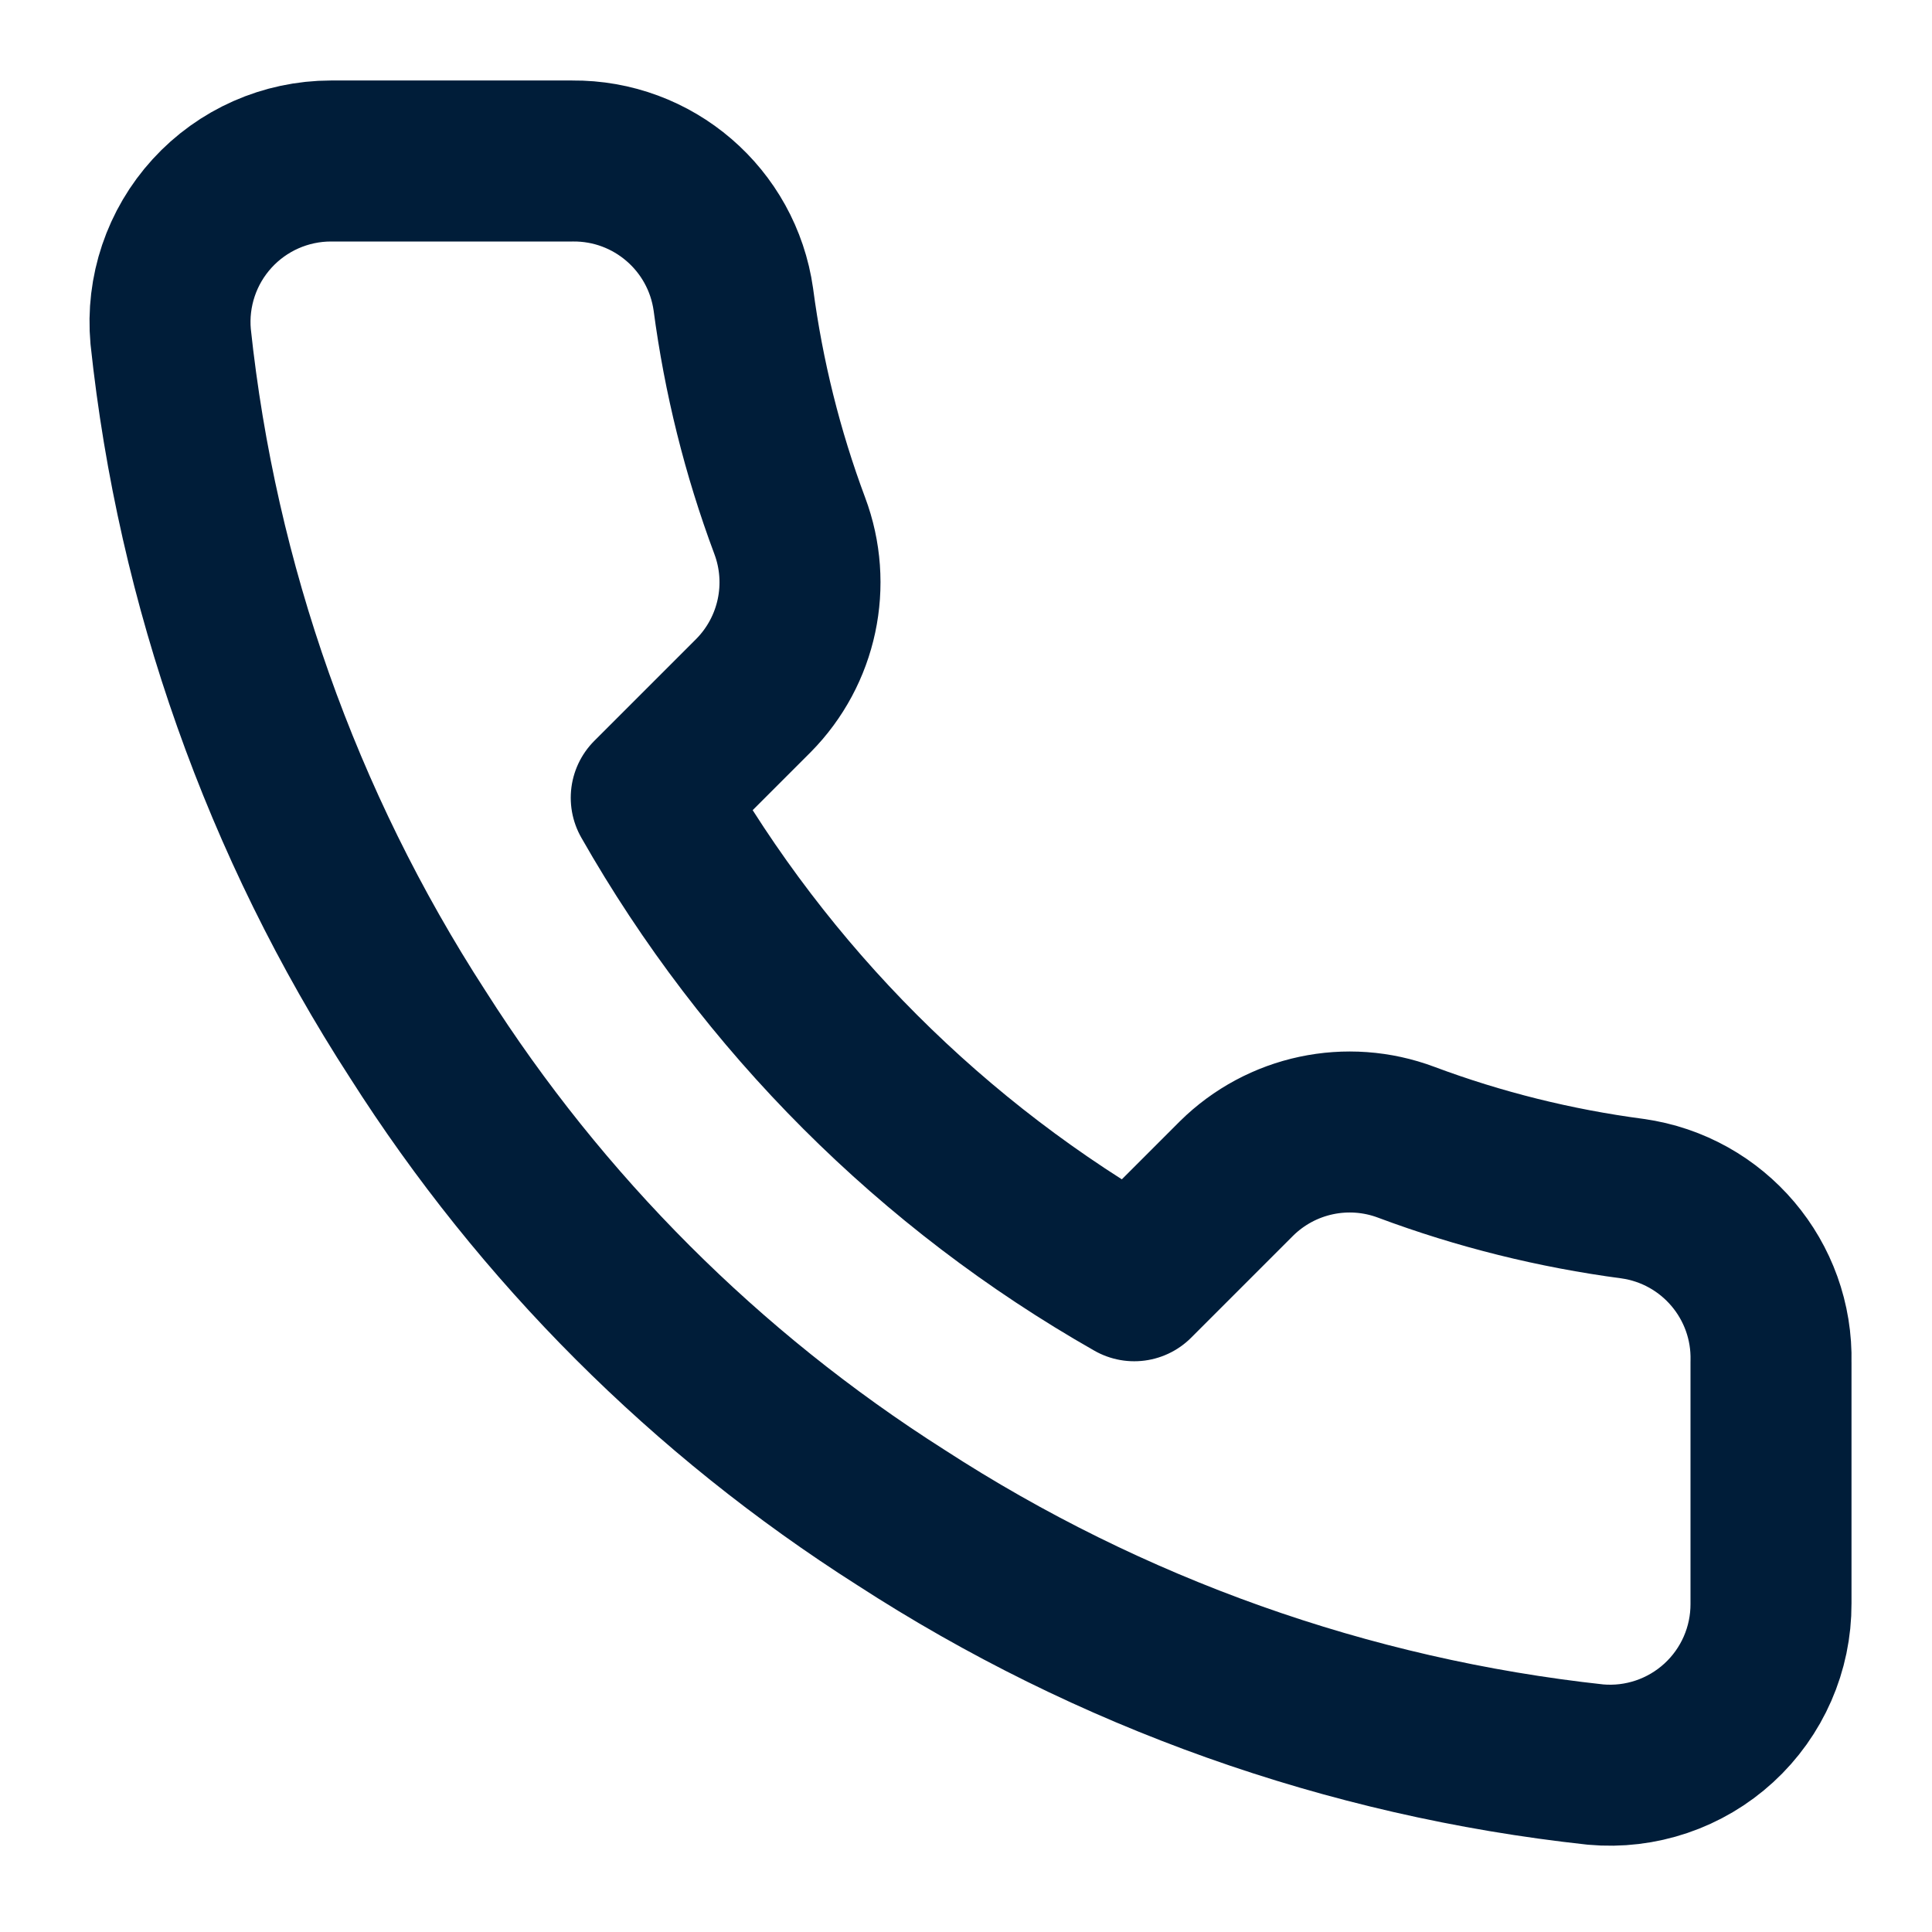
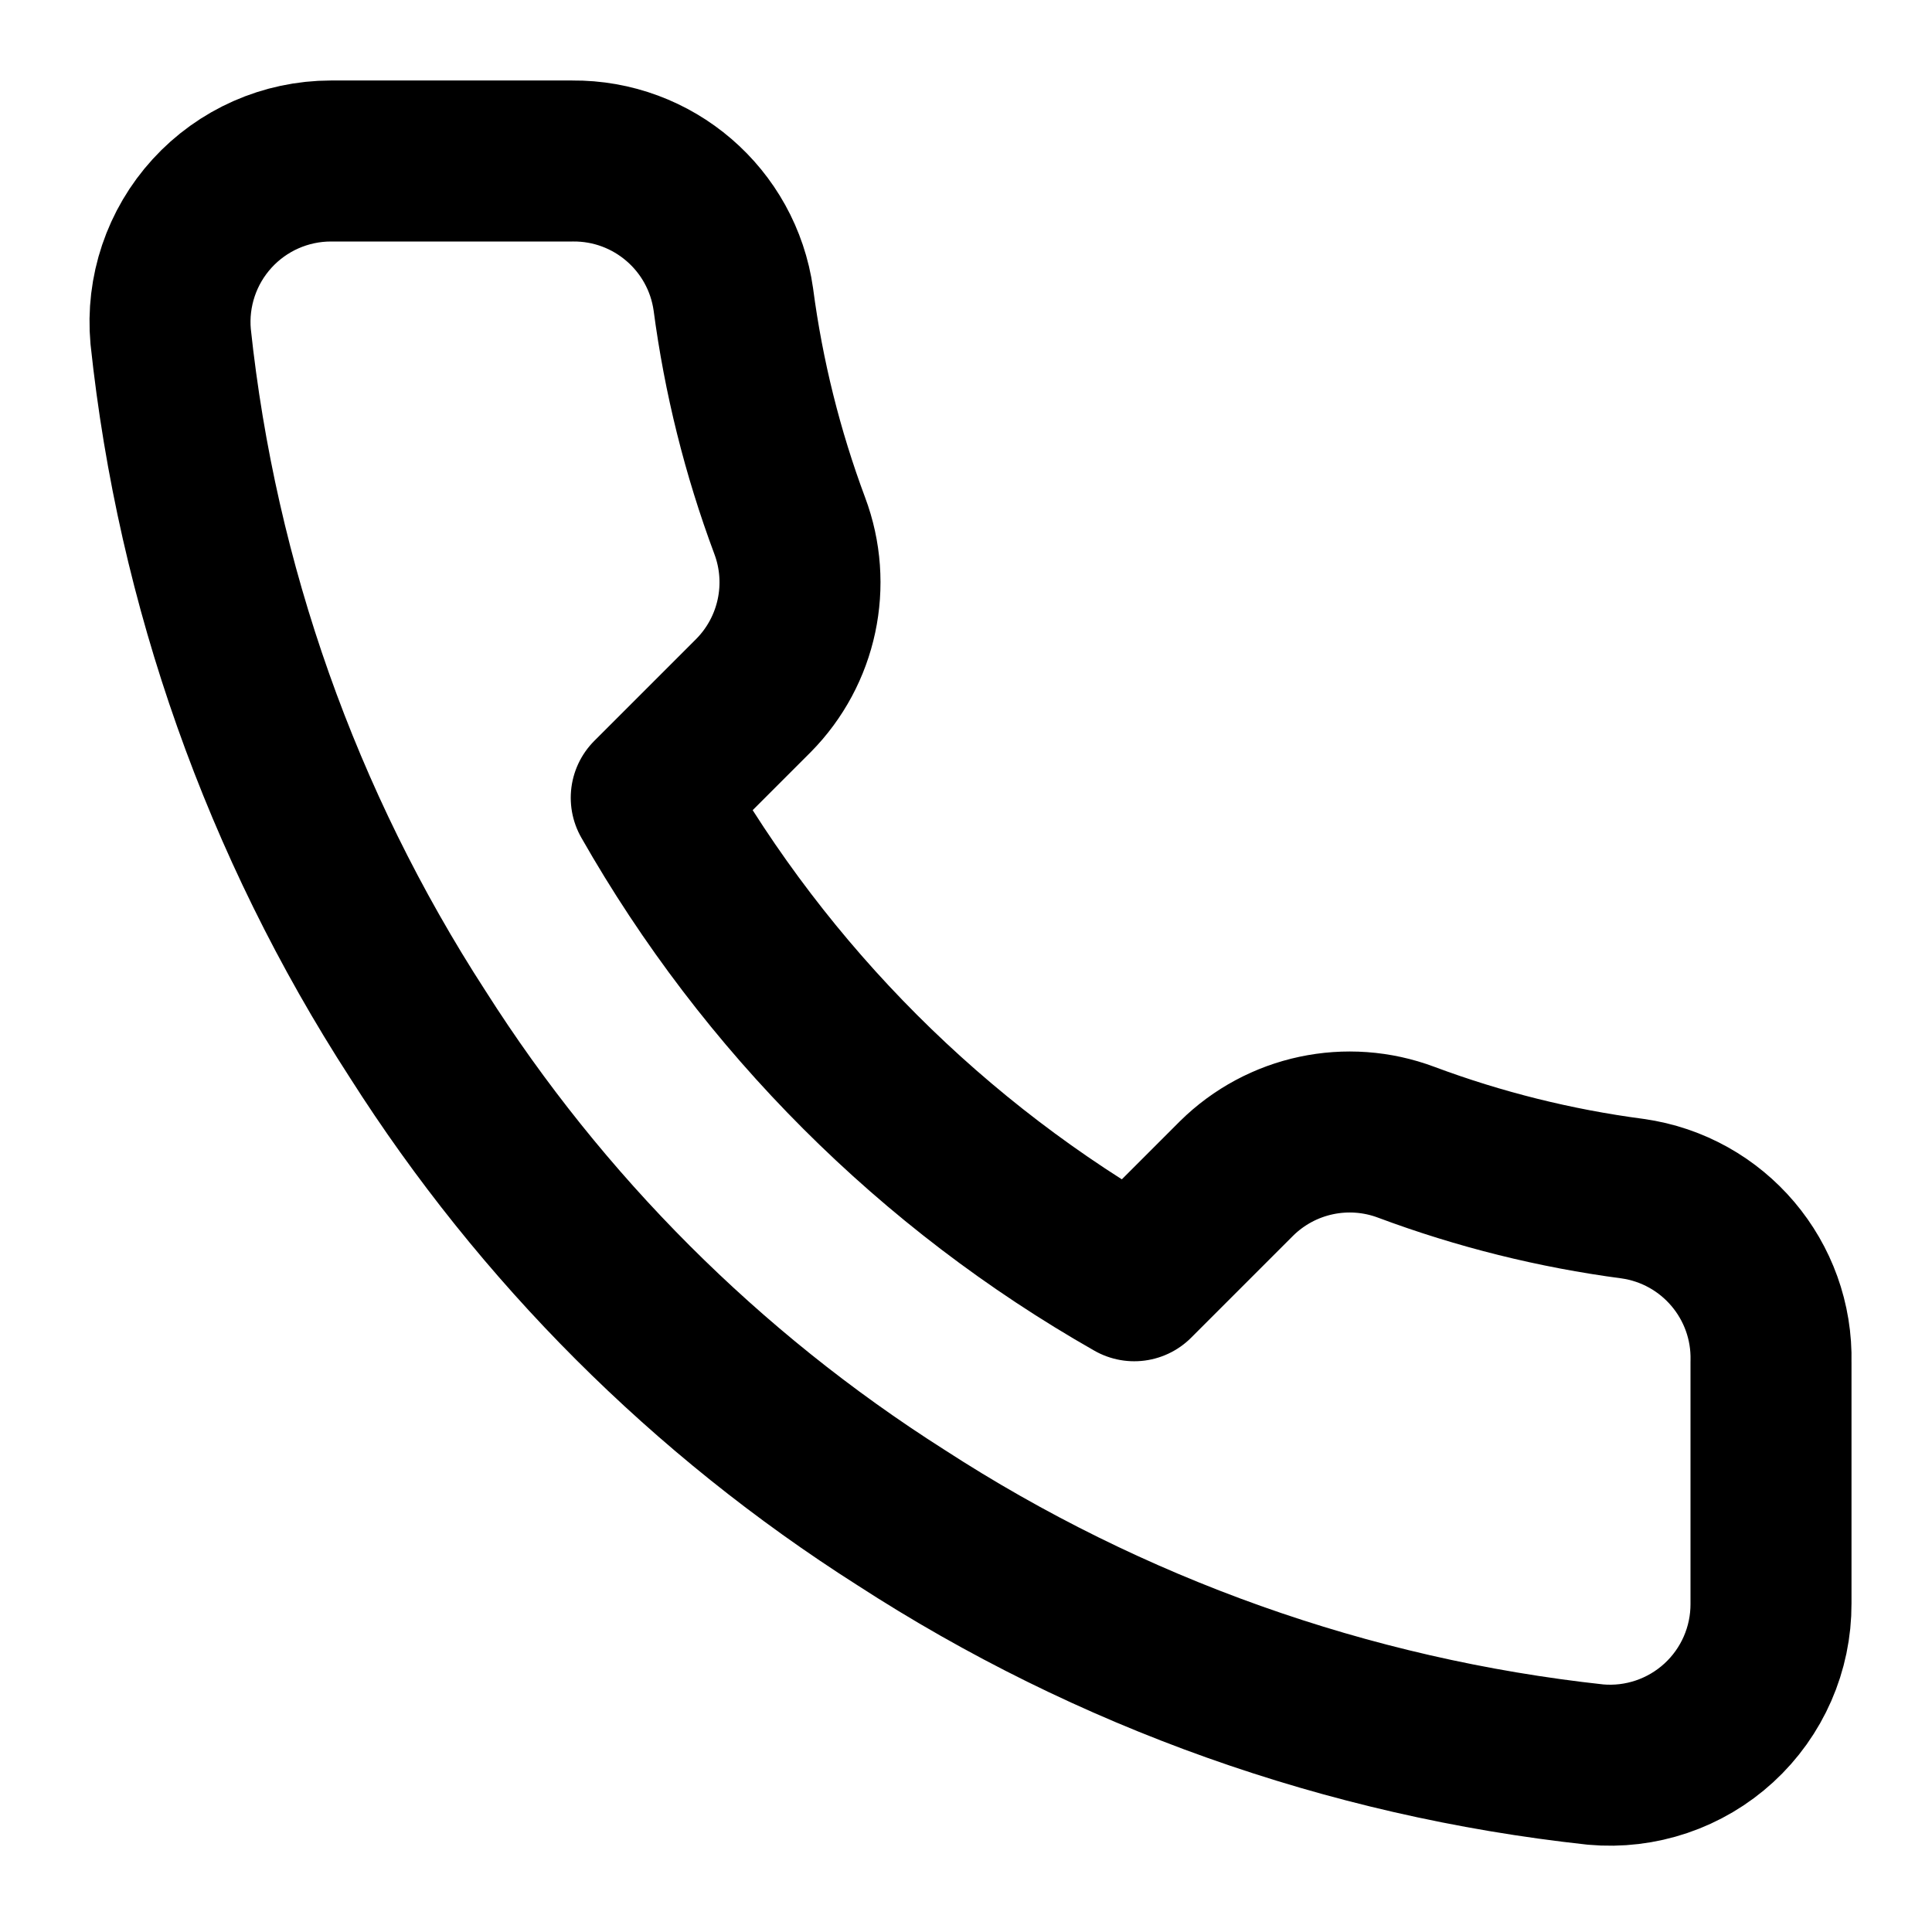
- <svg xmlns="http://www.w3.org/2000/svg" width="24" height="24" viewBox="0 0 24 24" fill="none" stroke="#001D39" stroke-width="2" stroke-linecap="round" stroke-linejoin="round">
-   <path d="M22 16.92v3a2 2 0 0 1-2.18 2 19.79 19.79 0 0 1-8.63-3.07 19.5 19.5 0 0 1-6-6 19.79 19.79 0 0 1-3.07-8.67A2 2 0 0 1 4.11 2h3a2 2 0 0 1 2 1.72c.127.96.361 1.903.7 2.81a2 2 0 0 1-.45 2.11L8.09 9.91a16 16 0 0 0 6 6l1.27-1.27a2 2 0 0 1 2.11-.45c.907.339 1.85.573 2.81.7A2 2 0 0 1 22 16.92z" />
+ <svg xmlns="http://www.w3.org/2000/svg" width="24" height="24" viewBox="0 0 24 24" fill="none" stroke="#000000" stroke-width="2" stroke-linecap="round" stroke-linejoin="round">
+   <path d="M22 16.92v3a2 2 0 0 1-2.18 2 19.79 19.79 0 0 1-8.63-3.07 19.5 19.5 0 0 1-6-6 19.79 19.79 0 0 1-3.07-8.67A2 2 0 0 1 4.11 2h3a2 2 0 0 1 2 1.72 12.84 12.84 0 0 0 .7 2.81 2 2 0 0 1-.45 2.11L8.09 9.91a16 16 0 0 0 6 6l1.27-1.27a2 2 0 0 1 2.11-.45 12.84 12.84 0 0 0 2.81.7A2 2 0 0 1 22 16.92z" />
</svg>
